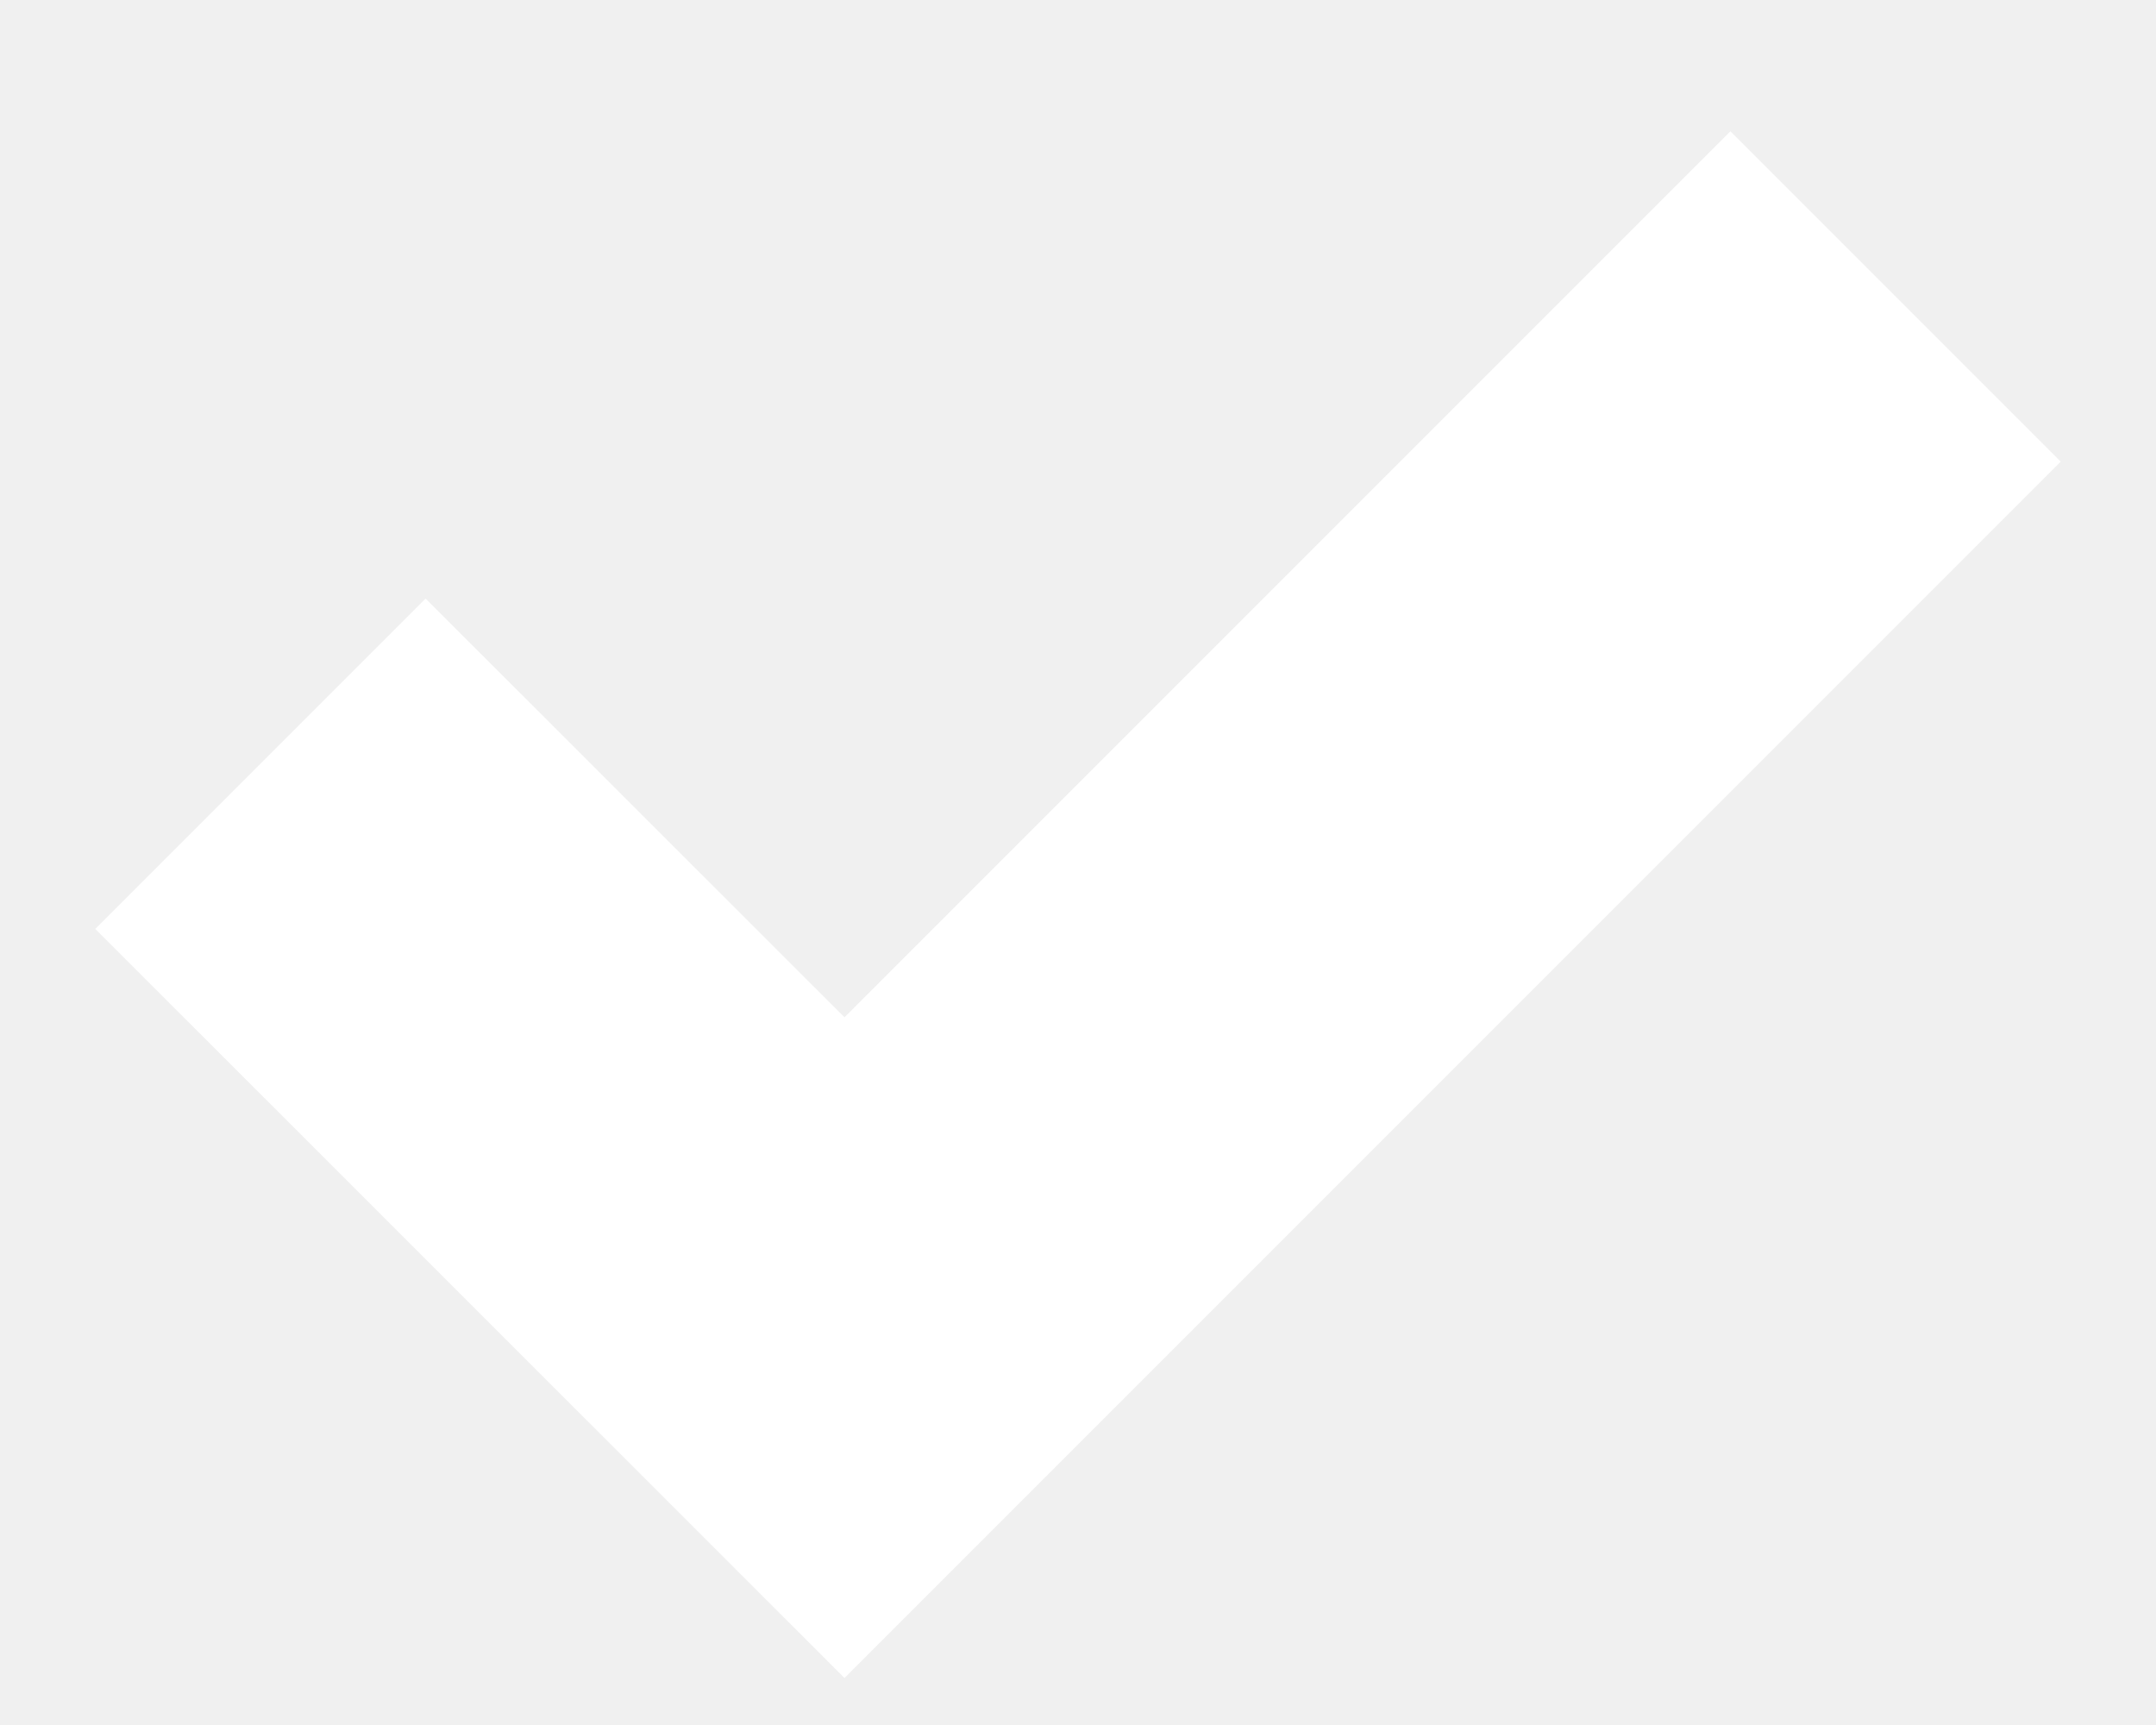
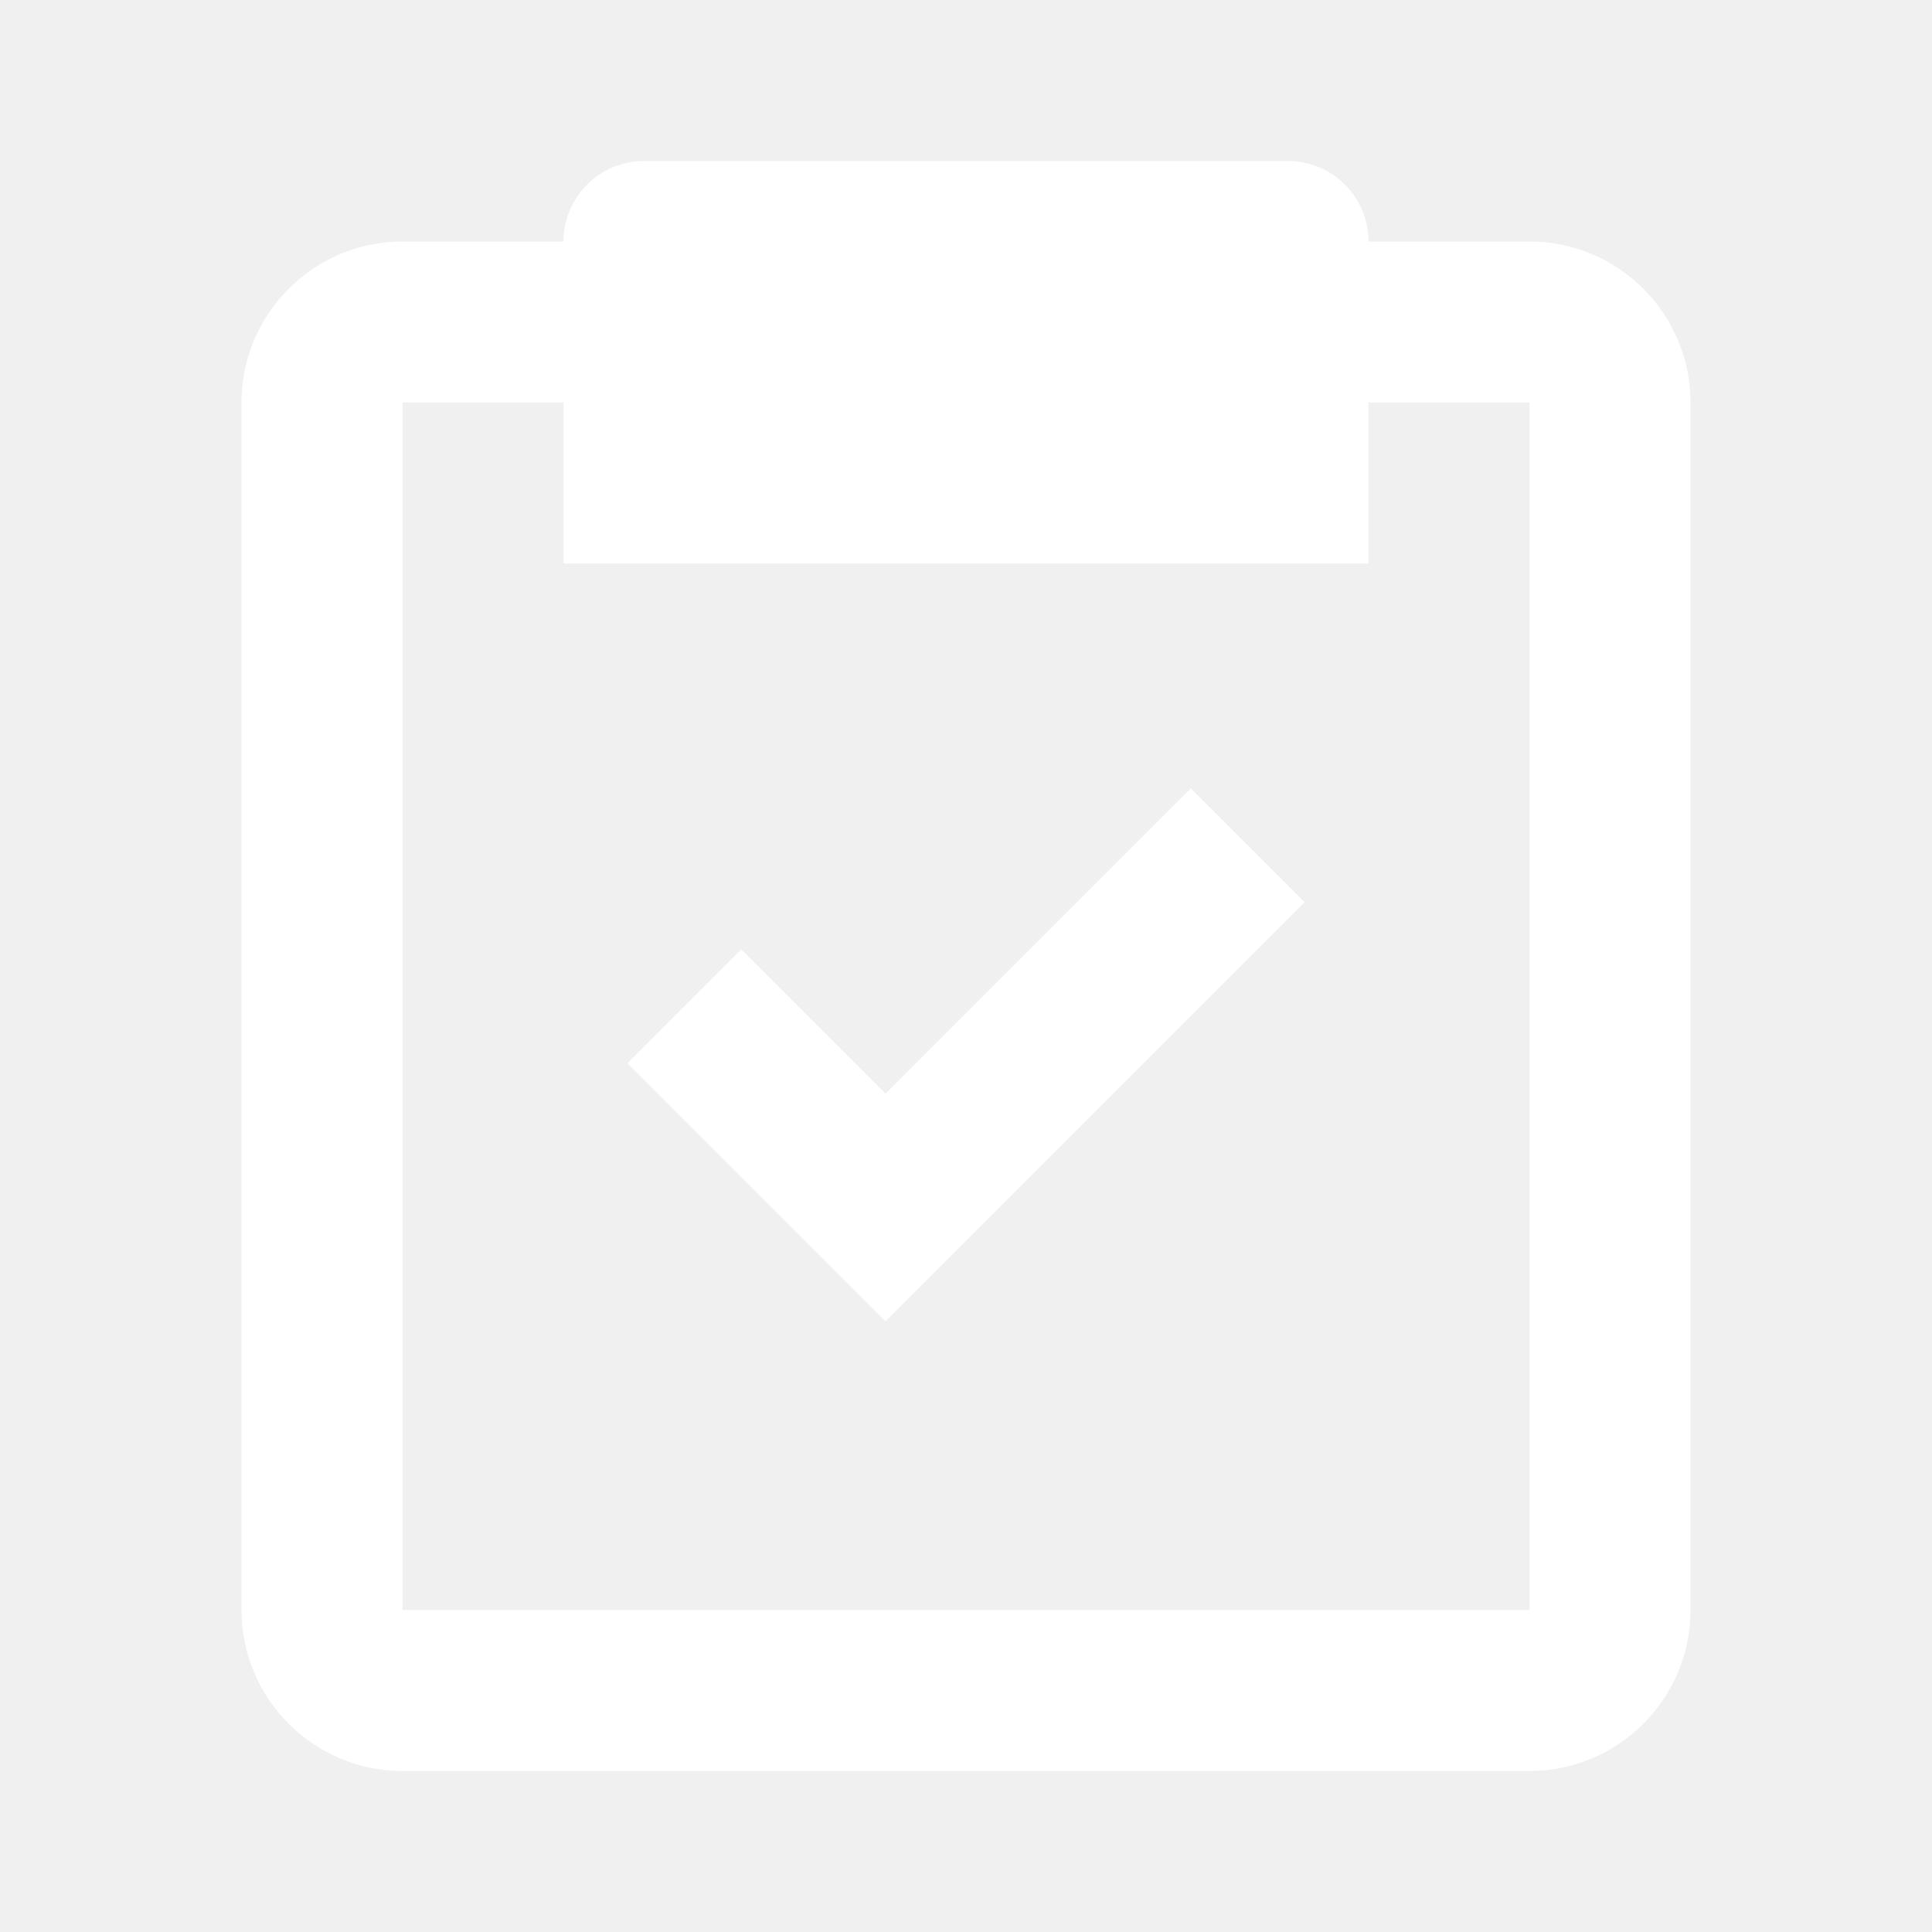
- <svg xmlns="http://www.w3.org/2000/svg" width="10" height="8" viewBox="0 0 10 8" fill="none">
-   <path d="M3.917 4.718L1.974 2.776L0.442 4.308L3.917 7.782L9.558 2.141L8.026 0.609L3.917 4.718Z" fill="white" />
+ <svg xmlns="http://www.w3.org/2000/svg" width="24" height="24" viewBox="0 0 24 24" fill="none">
+   <path d="M5 22H19C20.103 22 21 21.103 21 20V5C21 3.897 20.103 3 19 3H17C17 2.735 16.895 2.48 16.707 2.293C16.52 2.105 16.265 2 16 2H8C7.735 2 7.48 2.105 7.293 2.293C7.105 2.48 7 2.735 7 3H5C3.897 3 3 3.897 3 5V20C3 21.103 3.897 22 5 22ZM5 5H7V7H17V5H19V20H5V5Z" fill="white" />
+   <path d="M11 13.586L9.207 11.793L7.793 13.207L11 16.414L16.207 11.207L14.793 9.793L11 13.586Z" fill="white" />
</svg>
